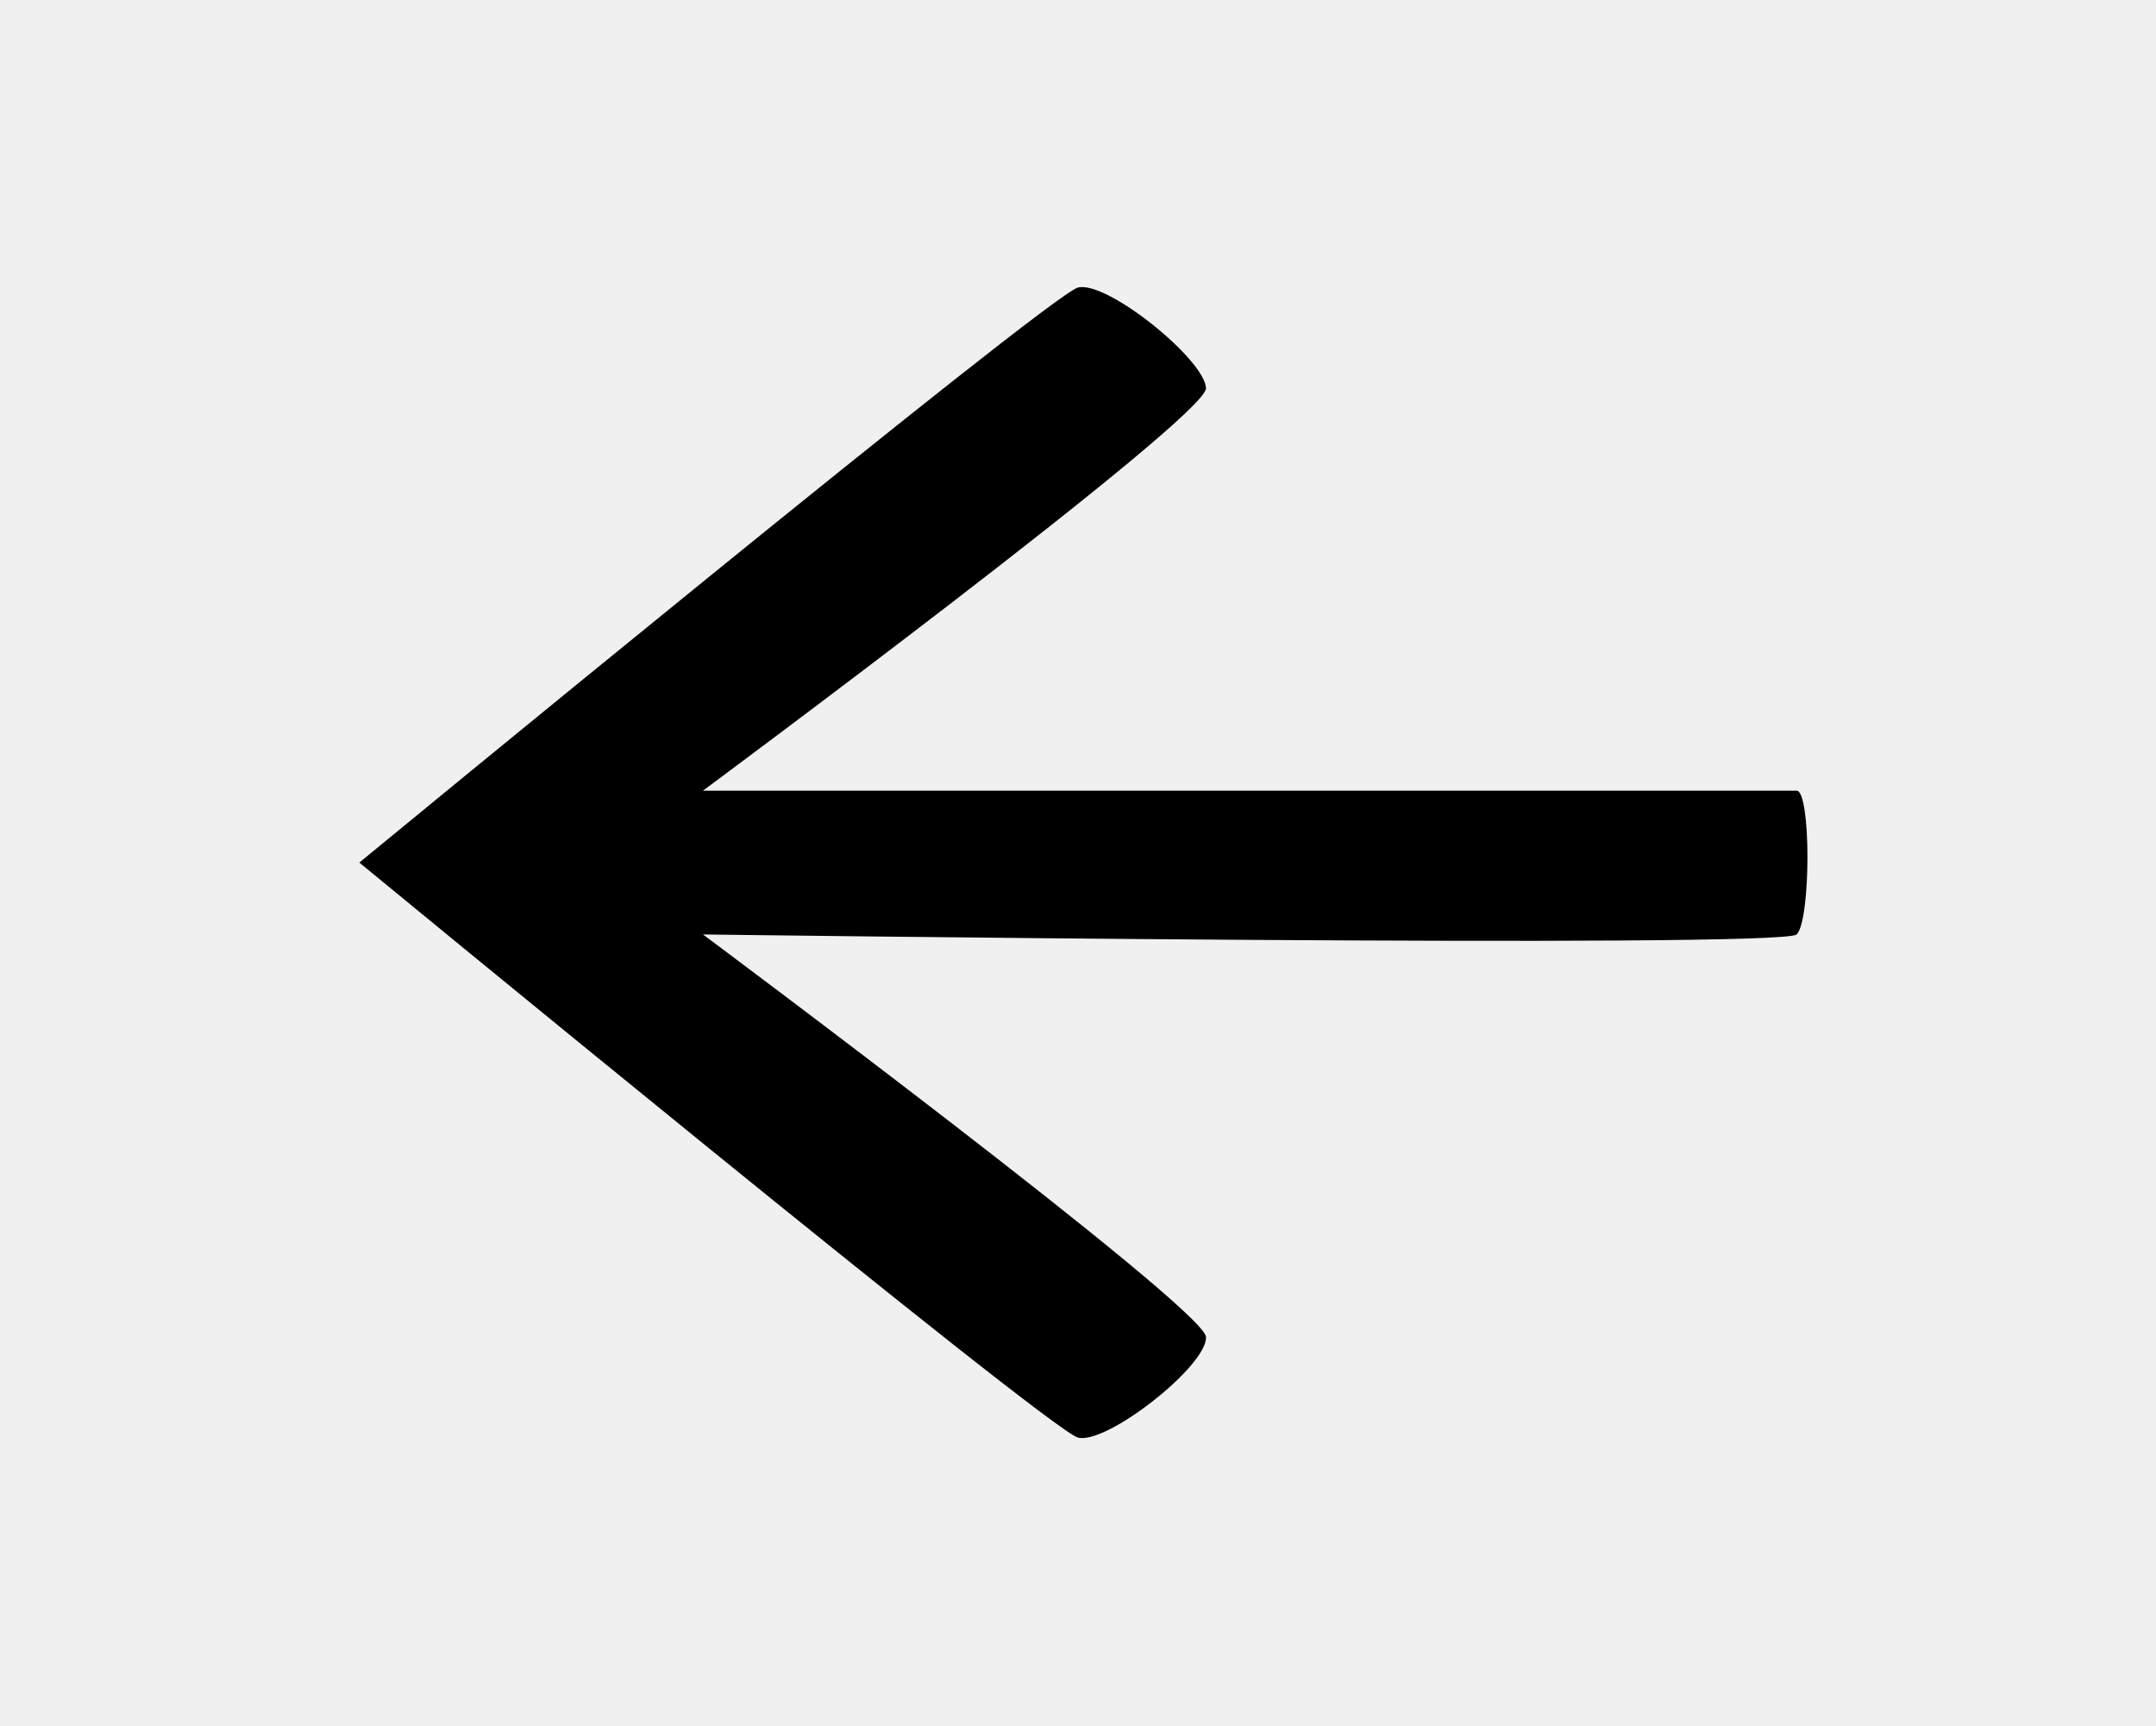
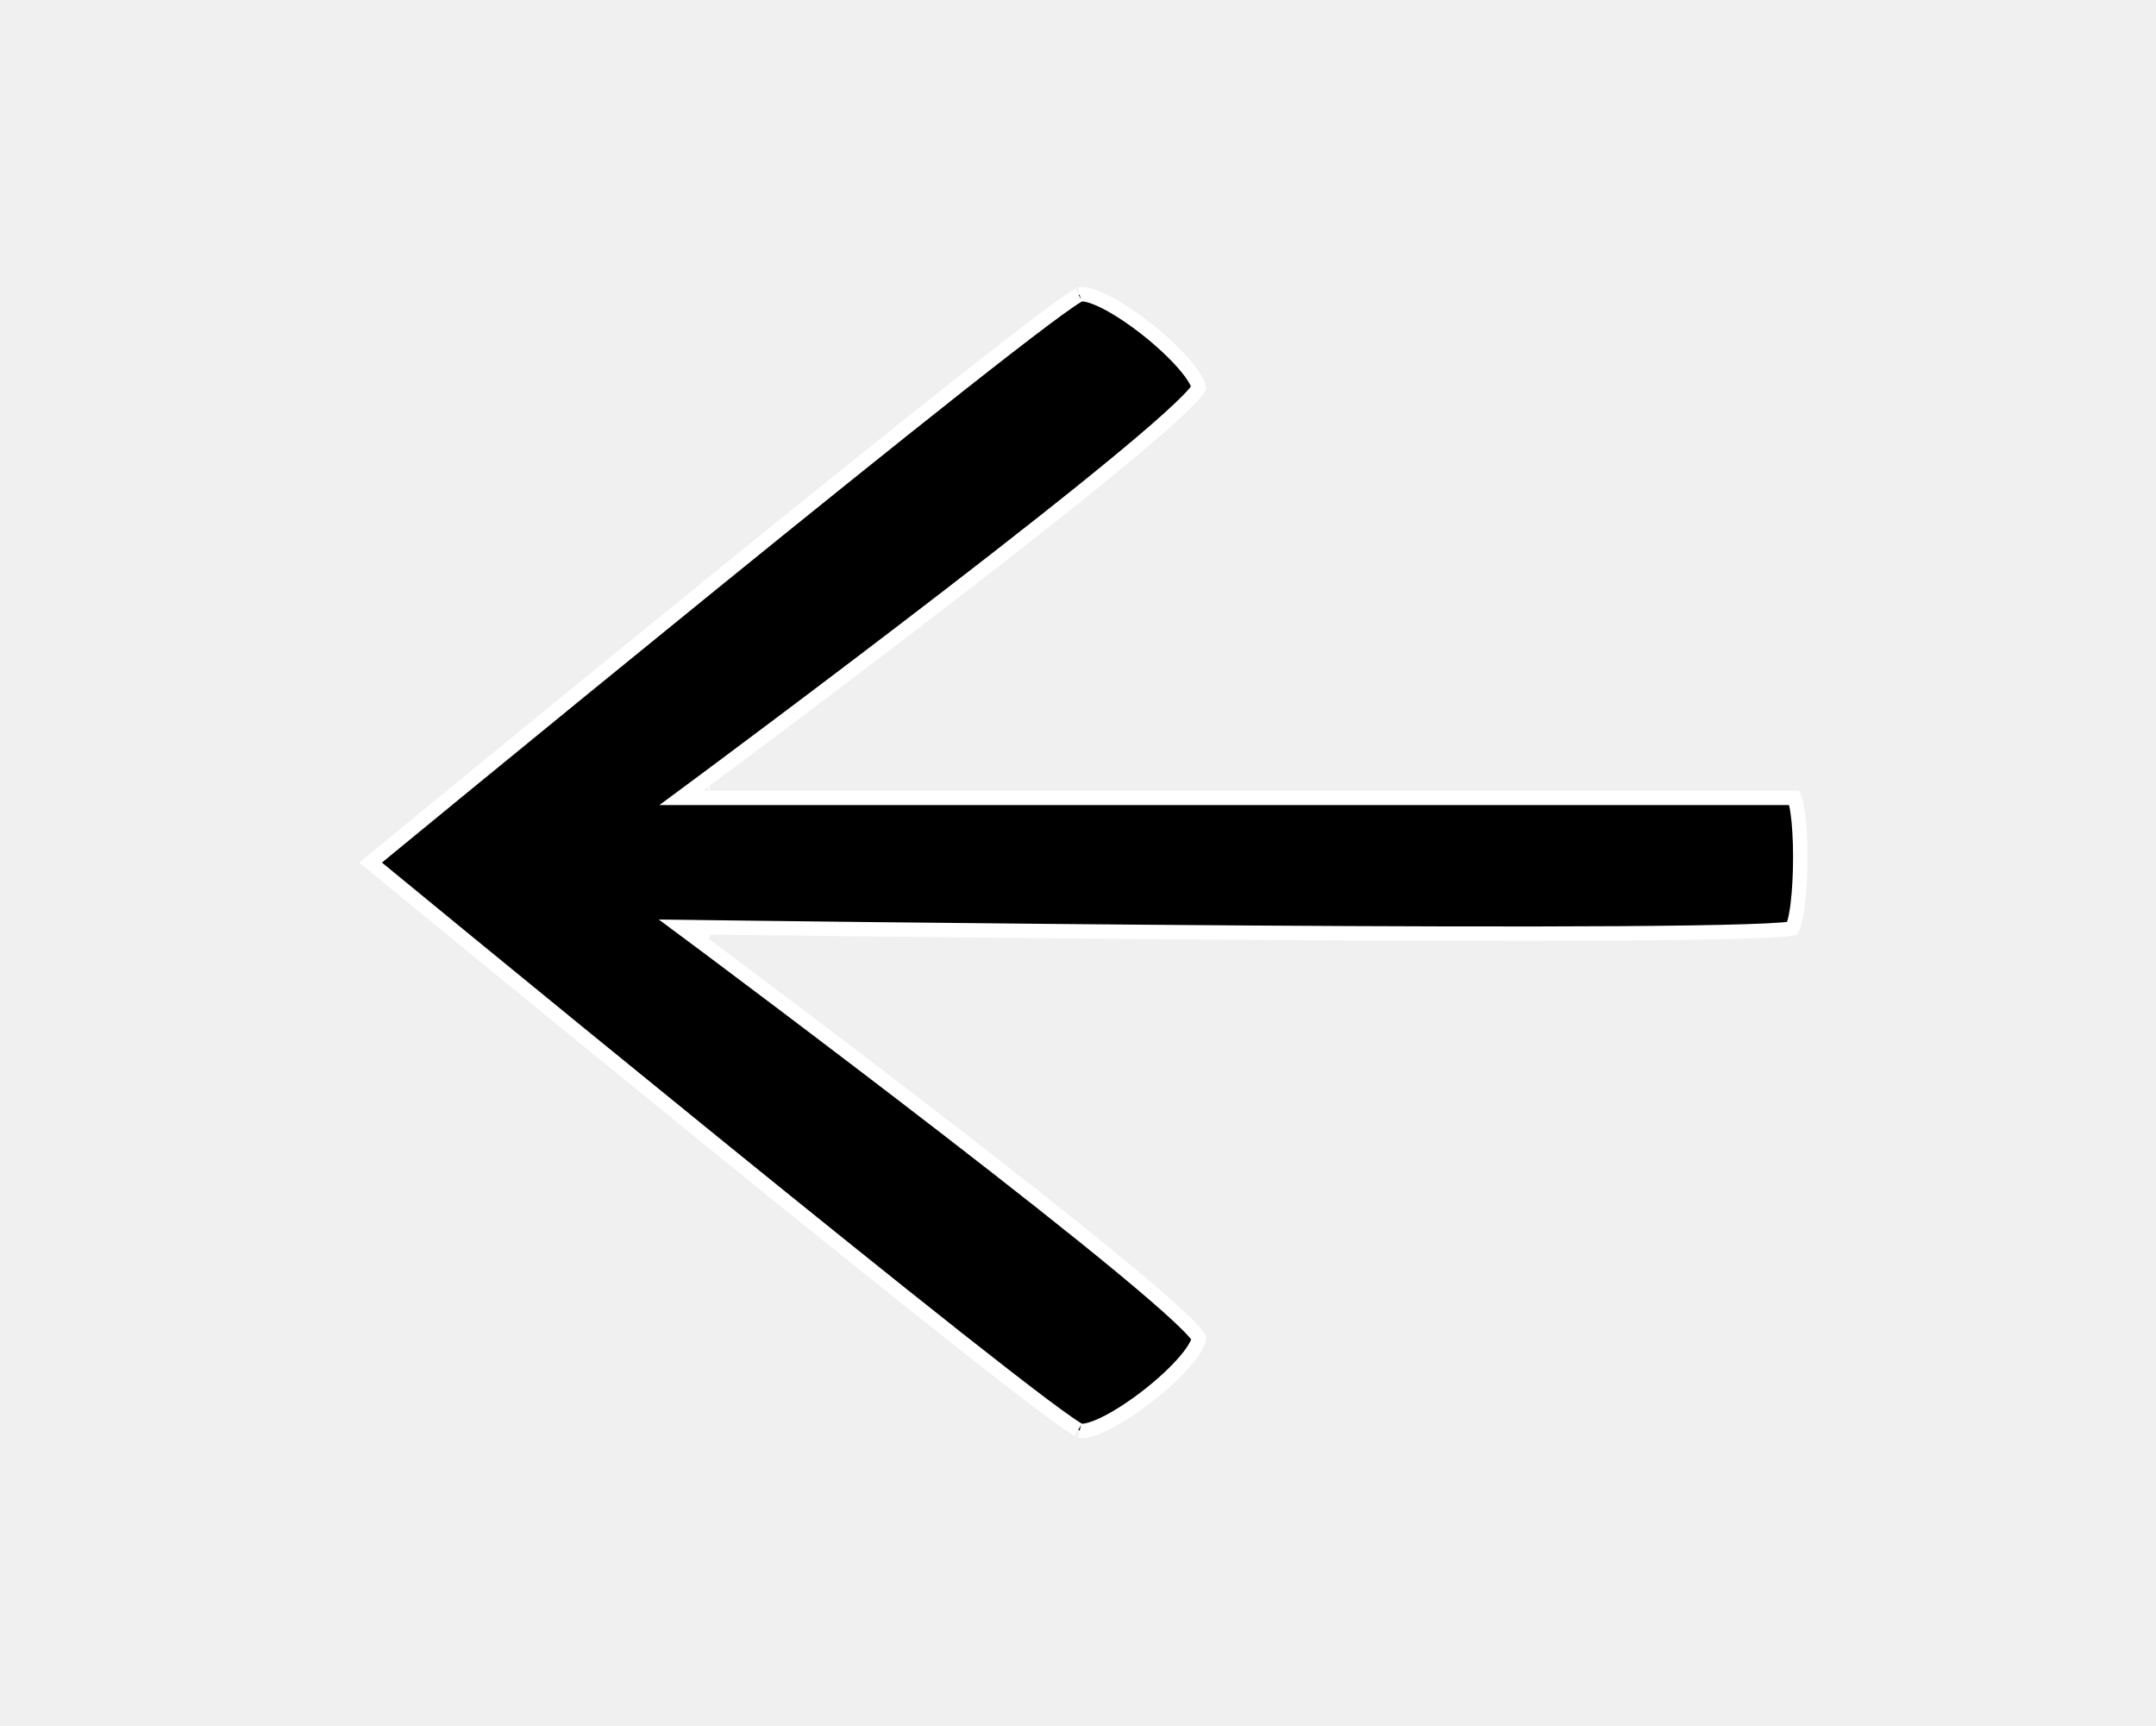
<svg xmlns="http://www.w3.org/2000/svg" width="150" height="120" viewBox="0 0 150 120" fill="none">
-   <path d="M48.906 65C48.906 65 124 66 125 65C126 64 126 55 125 55C124 55 48.906 55 48.906 55C48.906 55 84 29 83.906 27C83.813 25 77 19.5 75 20C73 20.5 25 60 25 60C25 60 73 99.5 75 100C77 100.5 84 95 83.906 93C83.812 91 48.906 65 48.906 65Z" fill="black" />
+   <path d="M48.906 65L48.608 65.401L47.37 64.48L48.913 64.5L48.906 65ZM48.906 65C48.608 65.401 48.608 65.401 48.608 65.401L48.609 65.402L48.614 65.406L48.633 65.42L48.708 65.475L48.999 65.693C49.255 65.884 49.63 66.164 50.107 66.521C51.061 67.236 52.424 68.259 54.061 69.493C57.334 71.961 61.698 75.272 66.066 78.646C70.433 82.02 74.8 85.453 78.079 88.166C79.72 89.524 81.082 90.696 82.034 91.588C82.511 92.034 82.876 92.403 83.12 92.684C83.243 92.825 83.326 92.934 83.376 93.013C83.391 93.035 83.4 93.052 83.407 93.064C83.4 93.184 83.346 93.378 83.194 93.656C83.03 93.956 82.779 94.304 82.455 94.683C81.808 95.44 80.906 96.277 79.929 97.044C78.953 97.811 77.921 98.495 77.022 98.953C76.571 99.182 76.167 99.349 75.827 99.443C75.476 99.541 75.247 99.546 75.121 99.515C75.128 99.517 75.127 99.516 75.117 99.511C75.096 99.501 75.04 99.474 74.937 99.412C74.801 99.33 74.619 99.212 74.392 99.056C73.939 98.745 73.327 98.3 72.577 97.738C71.079 96.614 69.043 95.032 66.654 93.147C61.875 89.375 55.69 84.393 49.565 79.424C43.441 74.456 37.379 69.504 32.848 65.793C30.583 63.938 28.7 62.393 27.384 61.312C26.726 60.771 26.209 60.347 25.857 60.057L25.787 60L25.857 59.943C26.209 59.653 26.726 59.229 27.384 58.688C28.7 57.607 30.583 56.062 32.848 54.207C37.379 50.496 43.441 45.544 49.565 40.576C55.69 35.607 61.875 30.625 66.653 26.853C69.043 24.967 71.079 23.387 72.577 22.262C73.327 21.7 73.939 21.255 74.392 20.944C74.619 20.788 74.801 20.67 74.937 20.588C75.04 20.526 75.096 20.499 75.117 20.489C75.127 20.484 75.128 20.483 75.121 20.485C75.247 20.454 75.472 20.459 75.818 20.556C76.152 20.651 76.55 20.817 76.993 21.046C77.877 21.503 78.892 22.186 79.857 22.954C80.822 23.721 81.72 24.559 82.378 25.319C82.708 25.7 82.969 26.051 83.147 26.357C83.308 26.633 83.382 26.837 83.401 26.97C83.397 26.979 83.391 26.989 83.383 27.002C83.34 27.076 83.263 27.183 83.146 27.323C82.912 27.601 82.556 27.968 82.085 28.415C81.147 29.305 79.794 30.477 78.158 31.834C74.888 34.547 70.516 37.98 66.136 41.354C61.758 44.727 57.376 48.038 54.088 50.506C52.444 51.74 51.074 52.763 50.115 53.478C49.636 53.835 49.259 54.115 49.002 54.306L48.709 54.524L48.634 54.58L48.615 54.593L48.61 54.597L48.609 54.598C48.609 54.598 48.609 54.598 48.906 55M48.906 65C48.913 64.5 48.913 64.5 48.914 64.5L48.916 64.5L48.927 64.5L48.967 64.501L49.128 64.503L49.756 64.511C50.306 64.518 51.114 64.528 52.141 64.541C54.196 64.566 57.133 64.602 60.661 64.641C67.716 64.719 77.133 64.812 86.582 64.875C96.03 64.938 105.508 64.969 112.685 64.922C116.275 64.898 119.285 64.856 121.427 64.787C122.5 64.753 123.348 64.713 123.941 64.666C124.239 64.643 124.463 64.618 124.615 64.594C124.643 64.59 124.668 64.585 124.688 64.581C124.698 64.563 124.709 64.542 124.72 64.517C124.761 64.427 124.803 64.306 124.846 64.151C124.931 63.841 125.006 63.433 125.067 62.953C125.188 61.995 125.25 60.798 125.25 59.625C125.25 58.451 125.188 57.321 125.068 56.494C125.007 56.076 124.935 55.763 124.86 55.565C124.851 55.541 124.842 55.519 124.834 55.5H124.81H124.783H124.755H124.725H124.694H124.661H124.626H124.59H124.553H124.513H124.473H124.43H124.386H124.341H124.294H124.246H124.196H124.144H124.091H124.037H123.981H123.923H123.864H123.804H123.742H123.679H123.614H123.548H123.48H123.411H123.341H123.269H123.195H123.121H123.044H122.967H122.888H122.808H122.726H122.643H122.559H122.473H122.386H122.298H122.208H122.117H122.025H121.931H121.836H121.74H121.642H121.543H121.443H121.342H121.239H121.135H121.03H120.924H120.816H120.707H120.597H120.486H120.374H120.26H120.145H120.029H119.912H119.793H119.674H119.553H119.431H119.308H119.184H119.058H118.932H118.804H118.676H118.546H118.415H118.283H118.15H118.015H117.88H117.744H117.606H117.468H117.328H117.188H117.046H116.904H116.76H116.615H116.47H116.323H116.175H116.027H115.877H115.727H115.575H115.422H115.269H115.115H114.959H114.803H114.646H114.487H114.328H114.168H114.007H113.846H113.683H113.519H113.355H113.19H113.023H112.856H112.689H112.52H112.35H112.18H112.009H111.837H111.664H111.49H111.316H111.141H110.965H110.788H110.61H110.432H110.253H110.073H109.893H109.711H109.529H109.347H109.163H108.979H108.794H108.608H108.422H108.235H108.048H107.859H107.671H107.481H107.291H107.1H106.908H106.716H106.523H106.33H106.136H105.941H105.746H105.55H105.354H105.157H104.96H104.762H104.563H104.364H104.164H103.964H103.763H103.562H103.36H103.158H102.955H102.751H102.548H102.343H102.139H101.933H101.728H101.521H101.315H101.108H100.9H100.692H100.484H100.275H100.066H99.857H99.647H99.436H99.226H99.014H98.803H98.591H98.379H98.166H97.954H97.74H97.527H97.313H97.099H96.884H96.67H96.454H96.239H96.023H95.808H95.591H95.375H95.158H94.941H94.724H94.507H94.289H94.071H93.853H93.635H93.416H93.197H92.978H92.759H92.54H92.321H92.101H91.881H91.661H91.441H91.221H91.001H90.781H90.56H90.339H90.119H89.898H89.677H89.456H89.235H89.014H88.792H88.571H88.35H88.128H87.907H87.686H87.464H87.243H87.021H86.8H86.578H86.357H86.135H85.914H85.692H85.471H85.25H85.029H84.807H84.586H84.365H84.144H83.923H83.703H83.482H83.261H83.041H82.82H82.6H82.38H82.16H81.94H81.721H81.501H81.282H81.062H80.844H80.625H80.406H80.188H79.969H79.751H79.534H79.316H79.099H78.882H78.665H78.448H78.232H78.016H77.8H77.584H77.369H77.154H76.939H76.725H76.511H76.297H76.084H75.871H75.658H75.446H75.234H75.022H74.811H74.6H74.389H74.179H73.969H73.76H73.551H73.342H73.134H72.927H72.719H72.512H72.306H72.1H71.894H71.689H71.485H71.281H71.077H70.874H70.671H70.469H70.268H70.067H69.866H69.666H69.467H69.268H69.069H68.871H68.674H68.478H68.281H68.086H67.891H67.697H67.503H67.31H67.117H66.925H66.734H66.544H66.354H66.164H65.976H65.788H65.6H65.414H65.228H65.043H64.858H64.674H64.491H64.308H64.127H63.946H63.766H63.586H63.407H63.229H63.052H62.876H62.7H62.525H62.351H62.178H62.005H61.834H61.663H61.493H61.324H61.155H60.988H60.821H60.655H60.49H60.326H60.163H60.001H59.84H59.679H59.519H59.361H59.203H59.046H58.89H58.735H58.581H58.428H58.276H58.125H57.975H57.825H57.677H57.53H57.384H57.238H57.094H56.951H56.809H56.668H56.528H56.389H56.251H56.114H55.978H55.843H55.709H55.577H55.445H55.315H55.185H55.057H54.93H54.804H54.679H54.555H54.433H54.311H54.191H54.072H53.954H53.837H53.722H53.607H53.494H53.382H53.271H53.162H53.053H52.947H52.841H52.736H52.633H52.531H52.43H52.33H52.232H52.135H52.039H51.945H51.852H51.76H51.669H51.58H51.493H51.406H51.321H51.237H51.155H51.074H50.994H50.916H50.839H50.763H50.689H50.617H50.545H50.475H50.407H50.34H50.274H50.21H50.148H50.086H50.026H49.968H49.911H49.856H49.802H49.75H49.699H49.65H49.602H49.556H49.511H49.468H49.426H49.386H49.347H49.31H49.275H49.241H49.209H49.178H49.149H49.122H49.096H49.072H49.049H49.028H49.009H48.991H48.975H48.961H48.948H48.937H48.928H48.92H48.914H48.91H48.907C48.907 55.5 48.906 55.5 48.906 55M48.906 55V55.5H47.392L48.609 54.598L48.906 55Z" fill="black" stroke="white" />
</svg>
